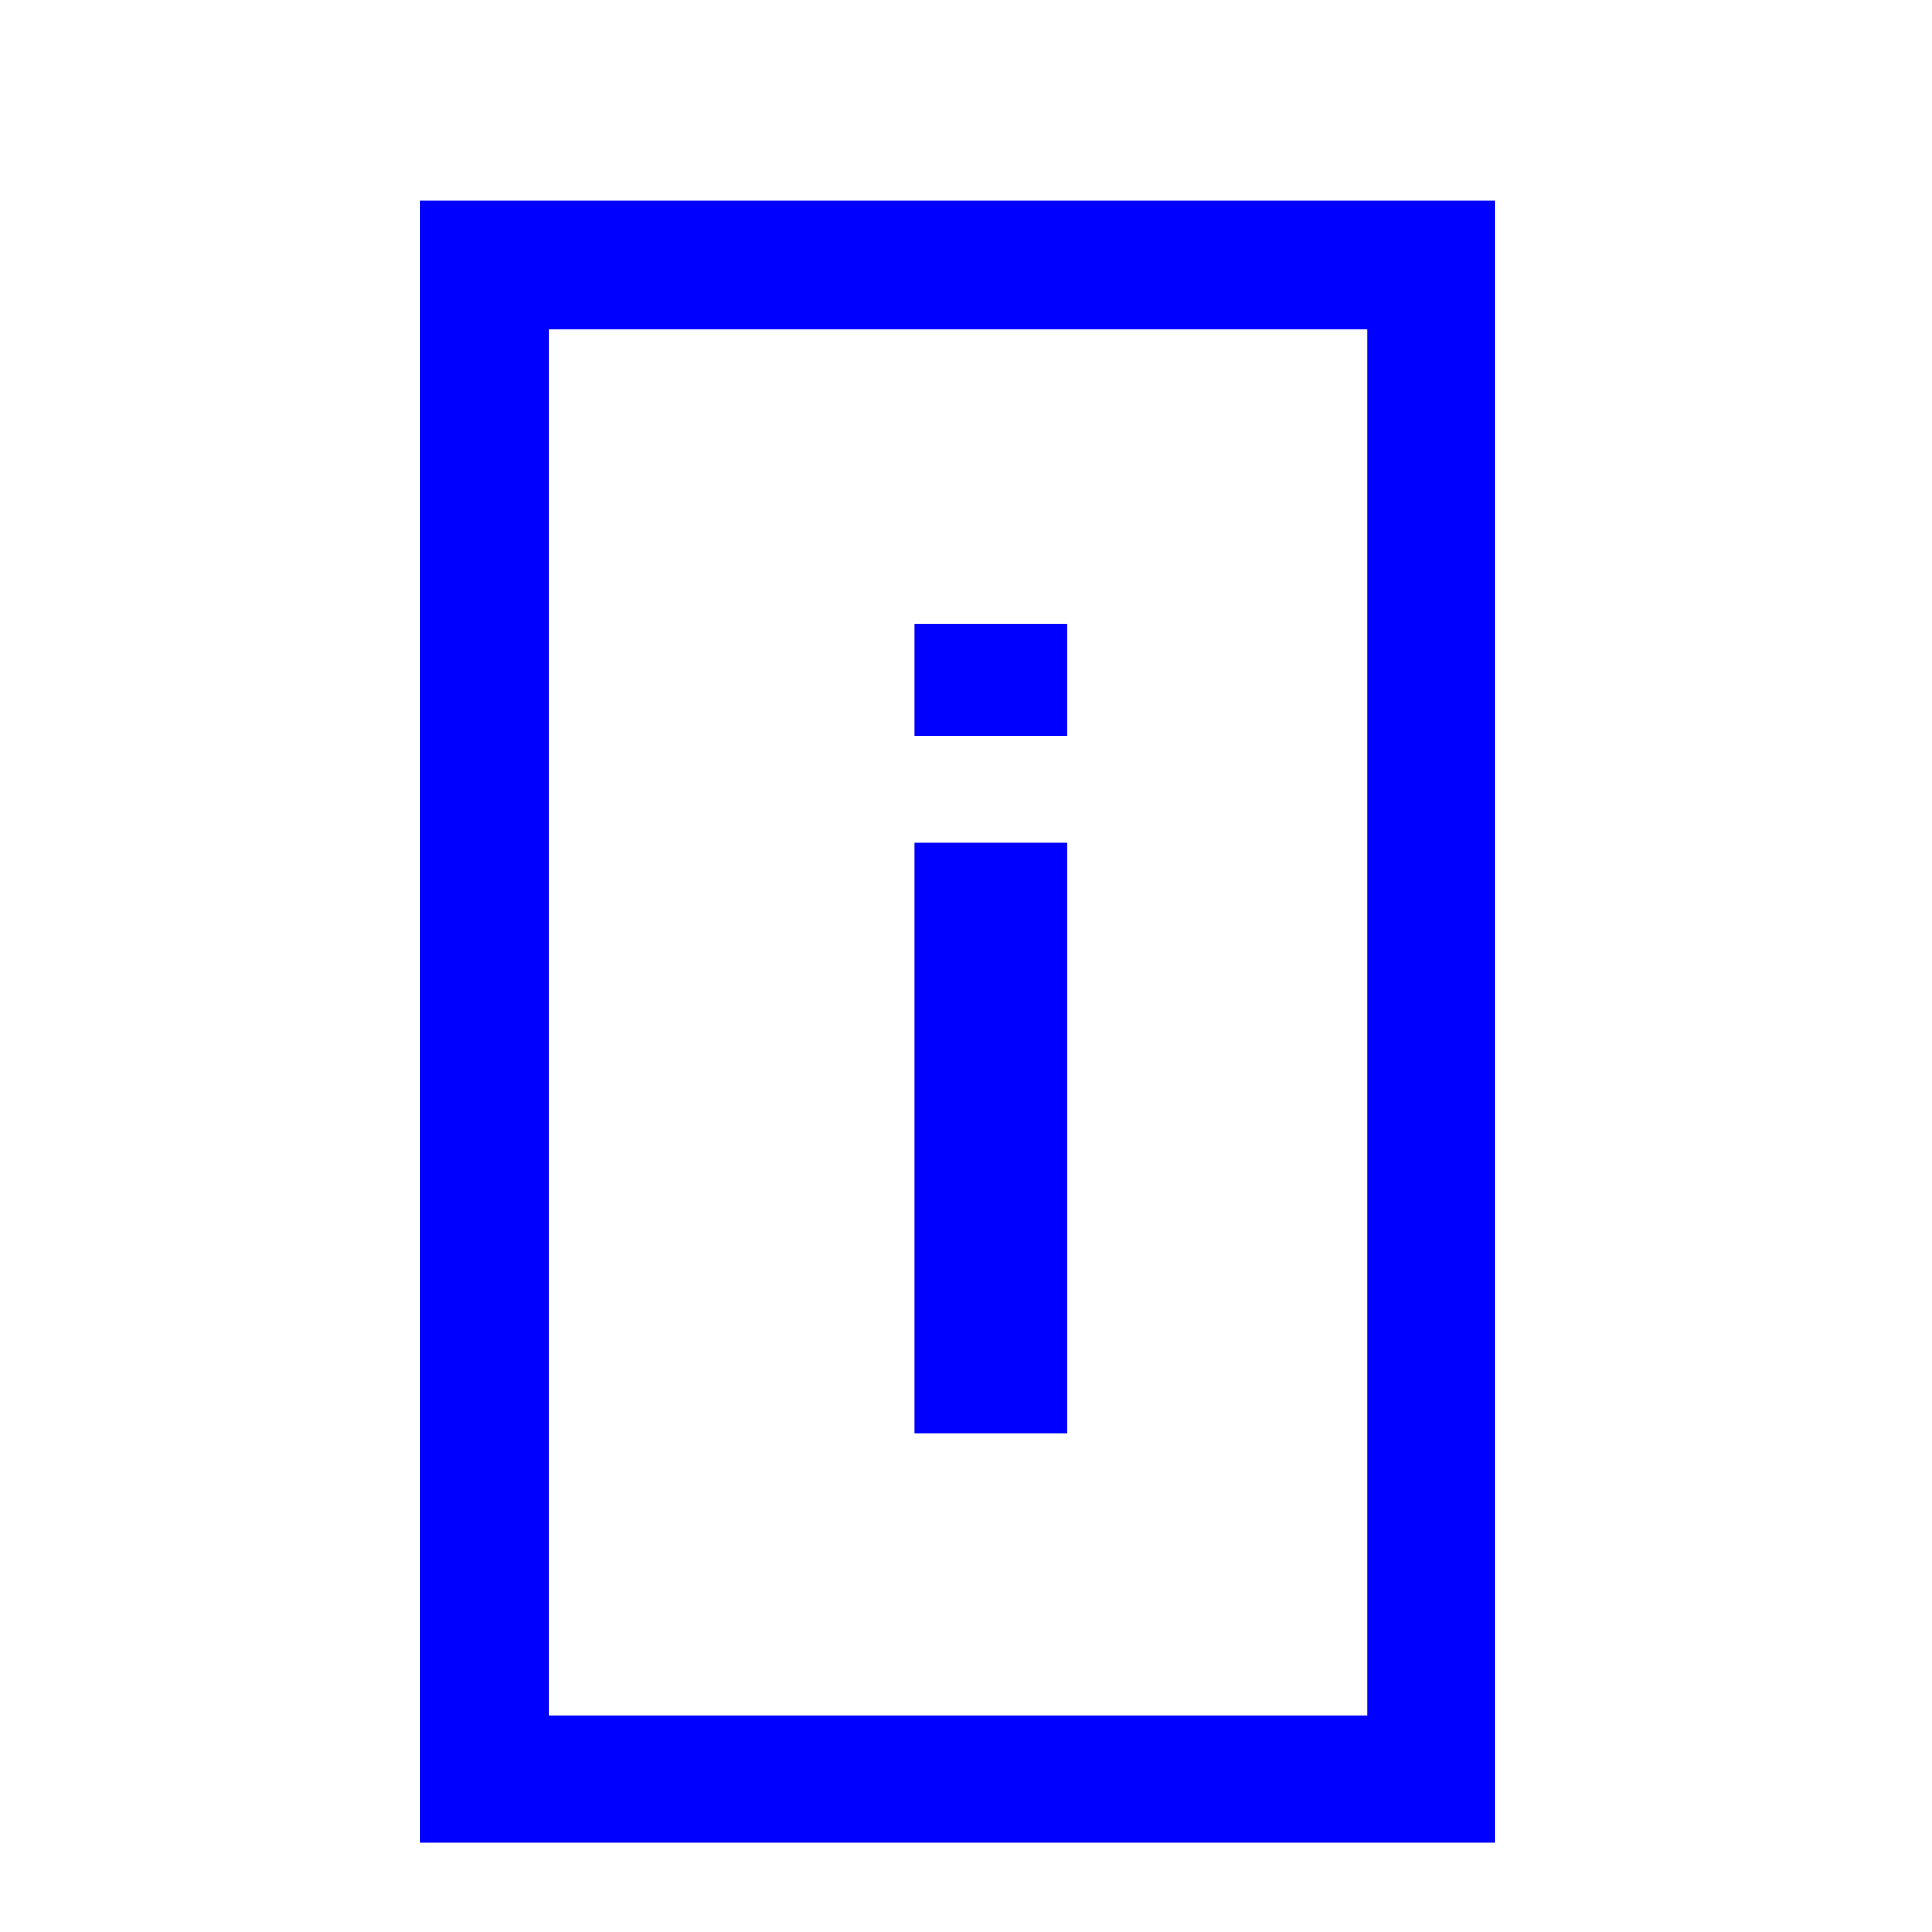
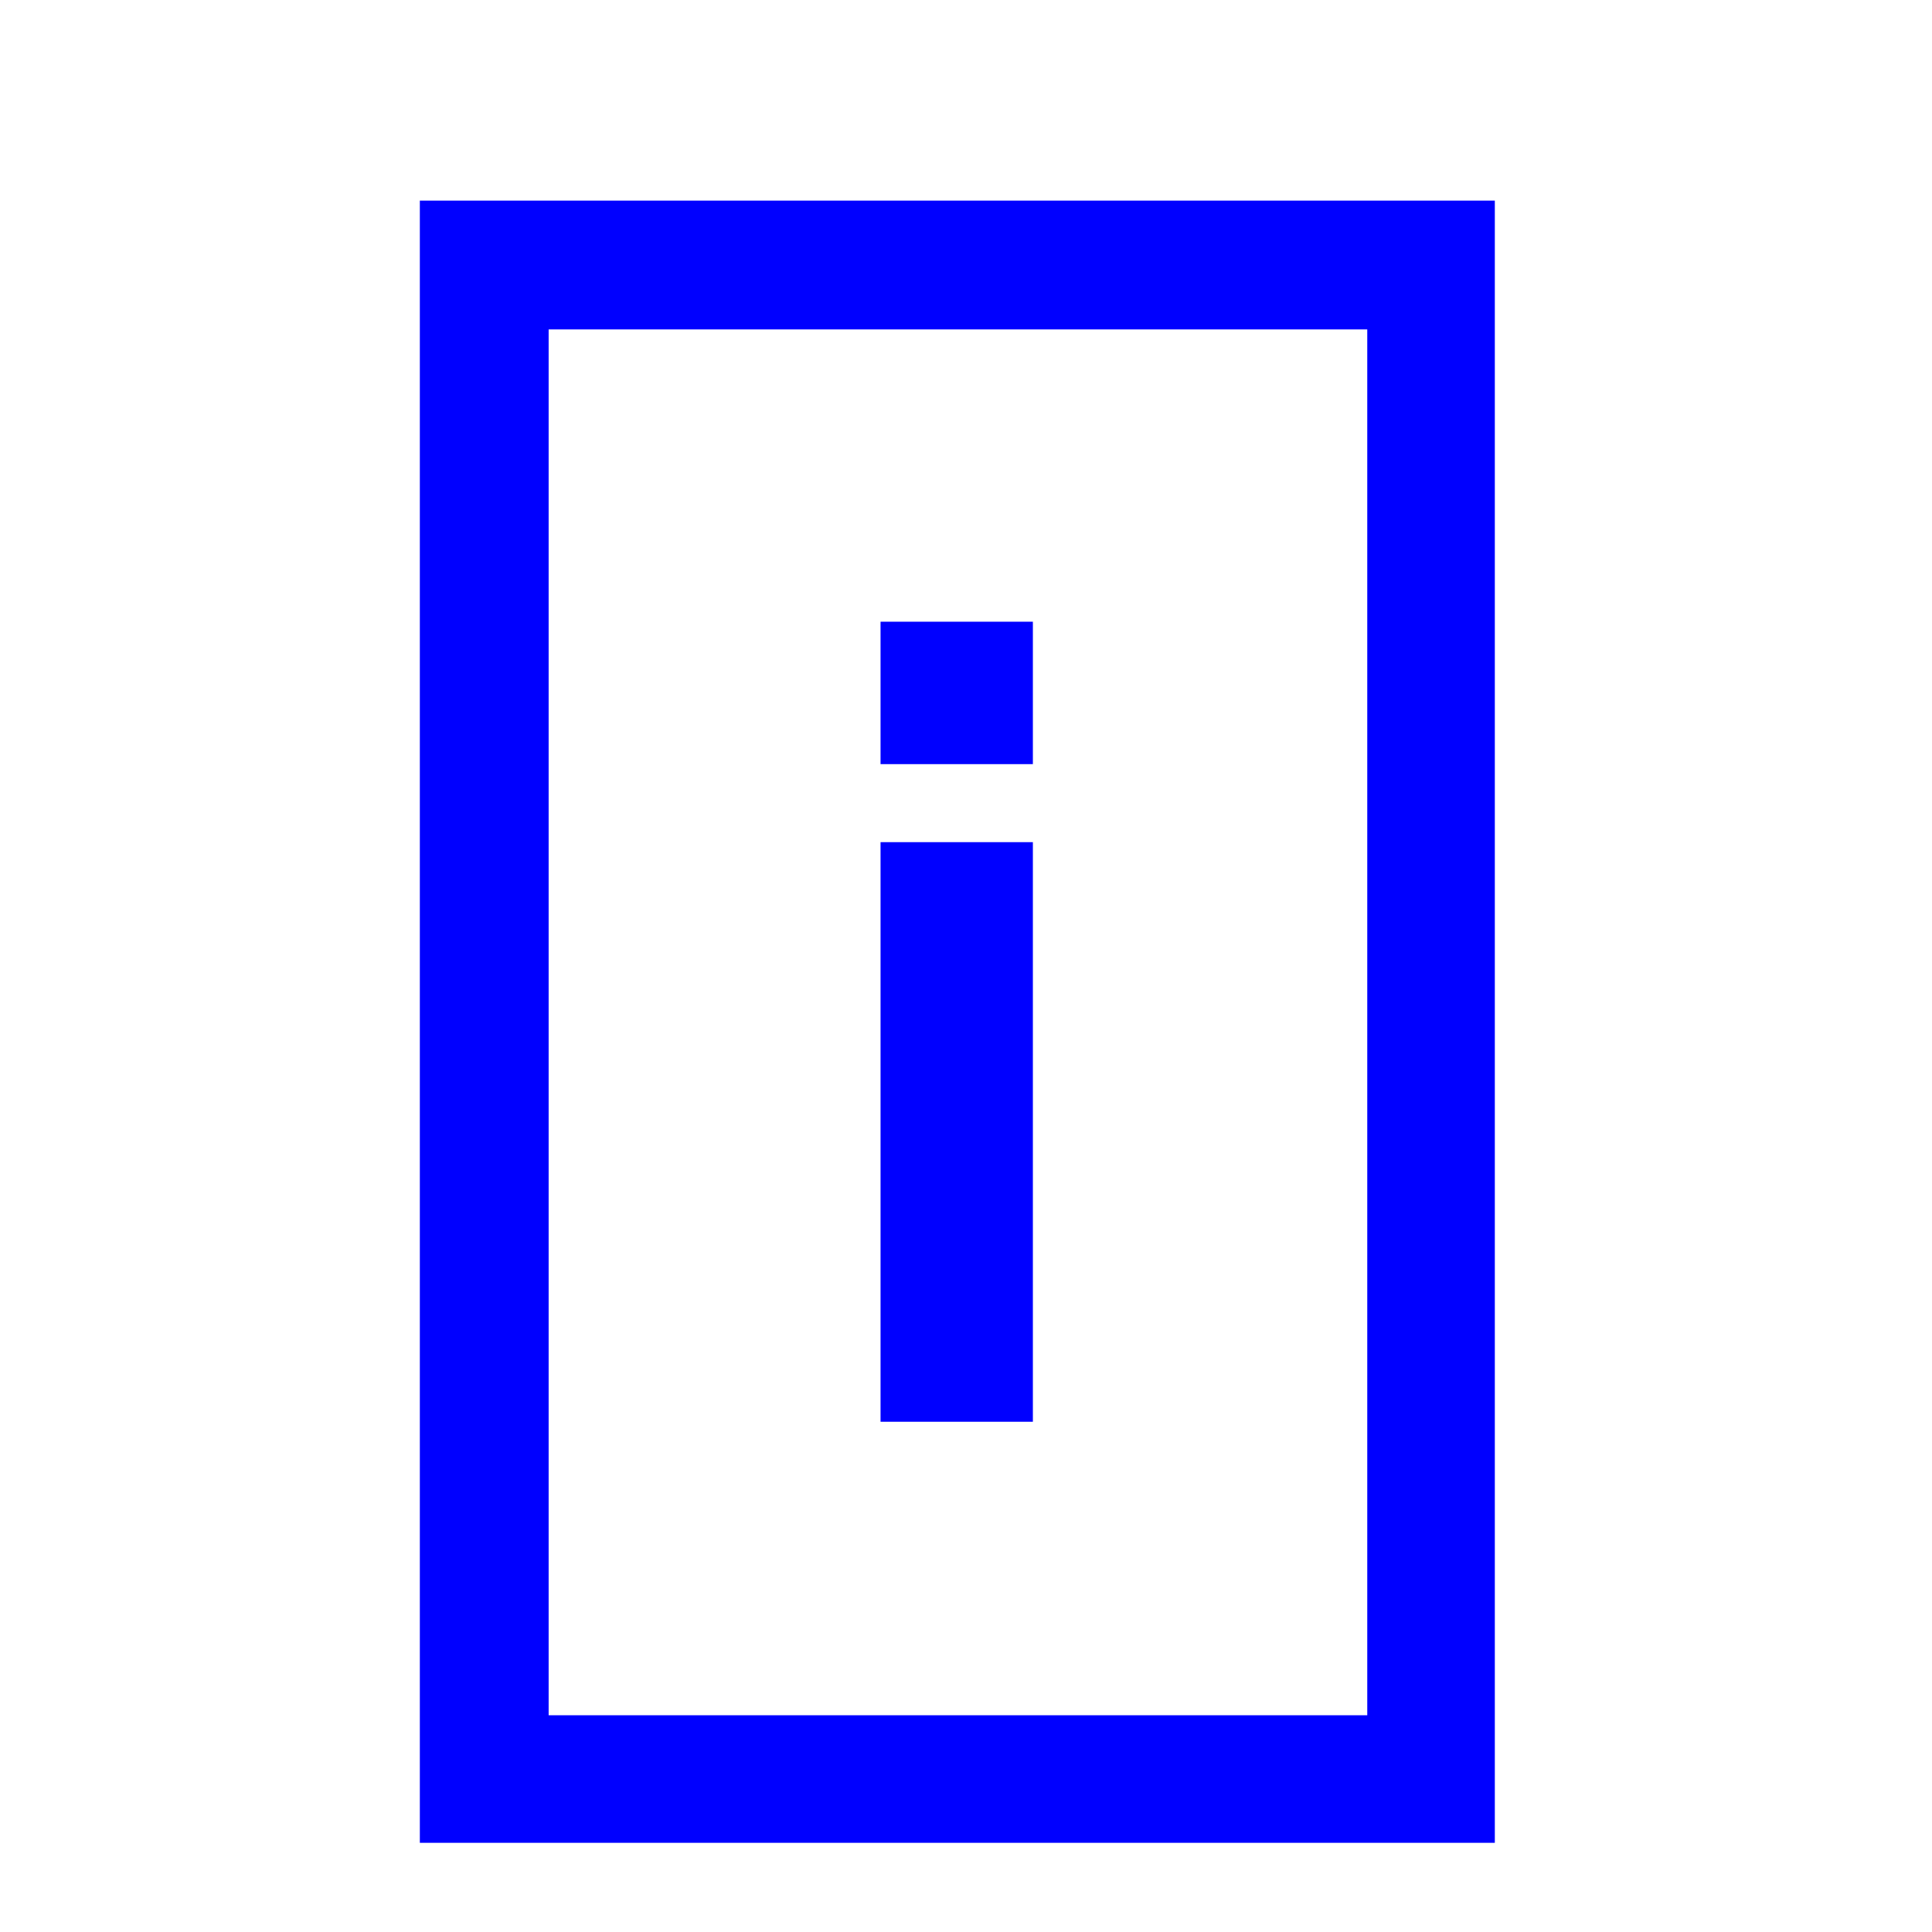
<svg xmlns="http://www.w3.org/2000/svg" version="1.1" id="Layer_1" x="0px" y="0px" viewBox="0 0 156 156" width="156px" height="156px" style="enable-background:new 0 0 156 156;" xml:space="preserve">
  <style type="text/css">
	.st0{fill:#0000FF;}
	.st1{font-family:'Arial'; font-weight: 600;}
	.st2{font-size:90.203px;}
</style>
  <g>
    <path class="st0" d="M120.7,148.8H33.9V16.2h86.8C120.7,16.2,120.7,148.8,120.7,148.8z M44.3,138.5h66.1V26.6H44.3V138.5z" />
-     <text transform="matrix(0.9969 0 0 1 67.5684 115.7129)" class="st0 st1 st2">i</text>
+     <g class="st1">
+       <path class="st0" d="M71.1,61.7V50.2h12.3v11.5H71.1z M71.1,114.8V68h12.3v46.8H71.1z" />
+     </g>
  </g>
</svg>
